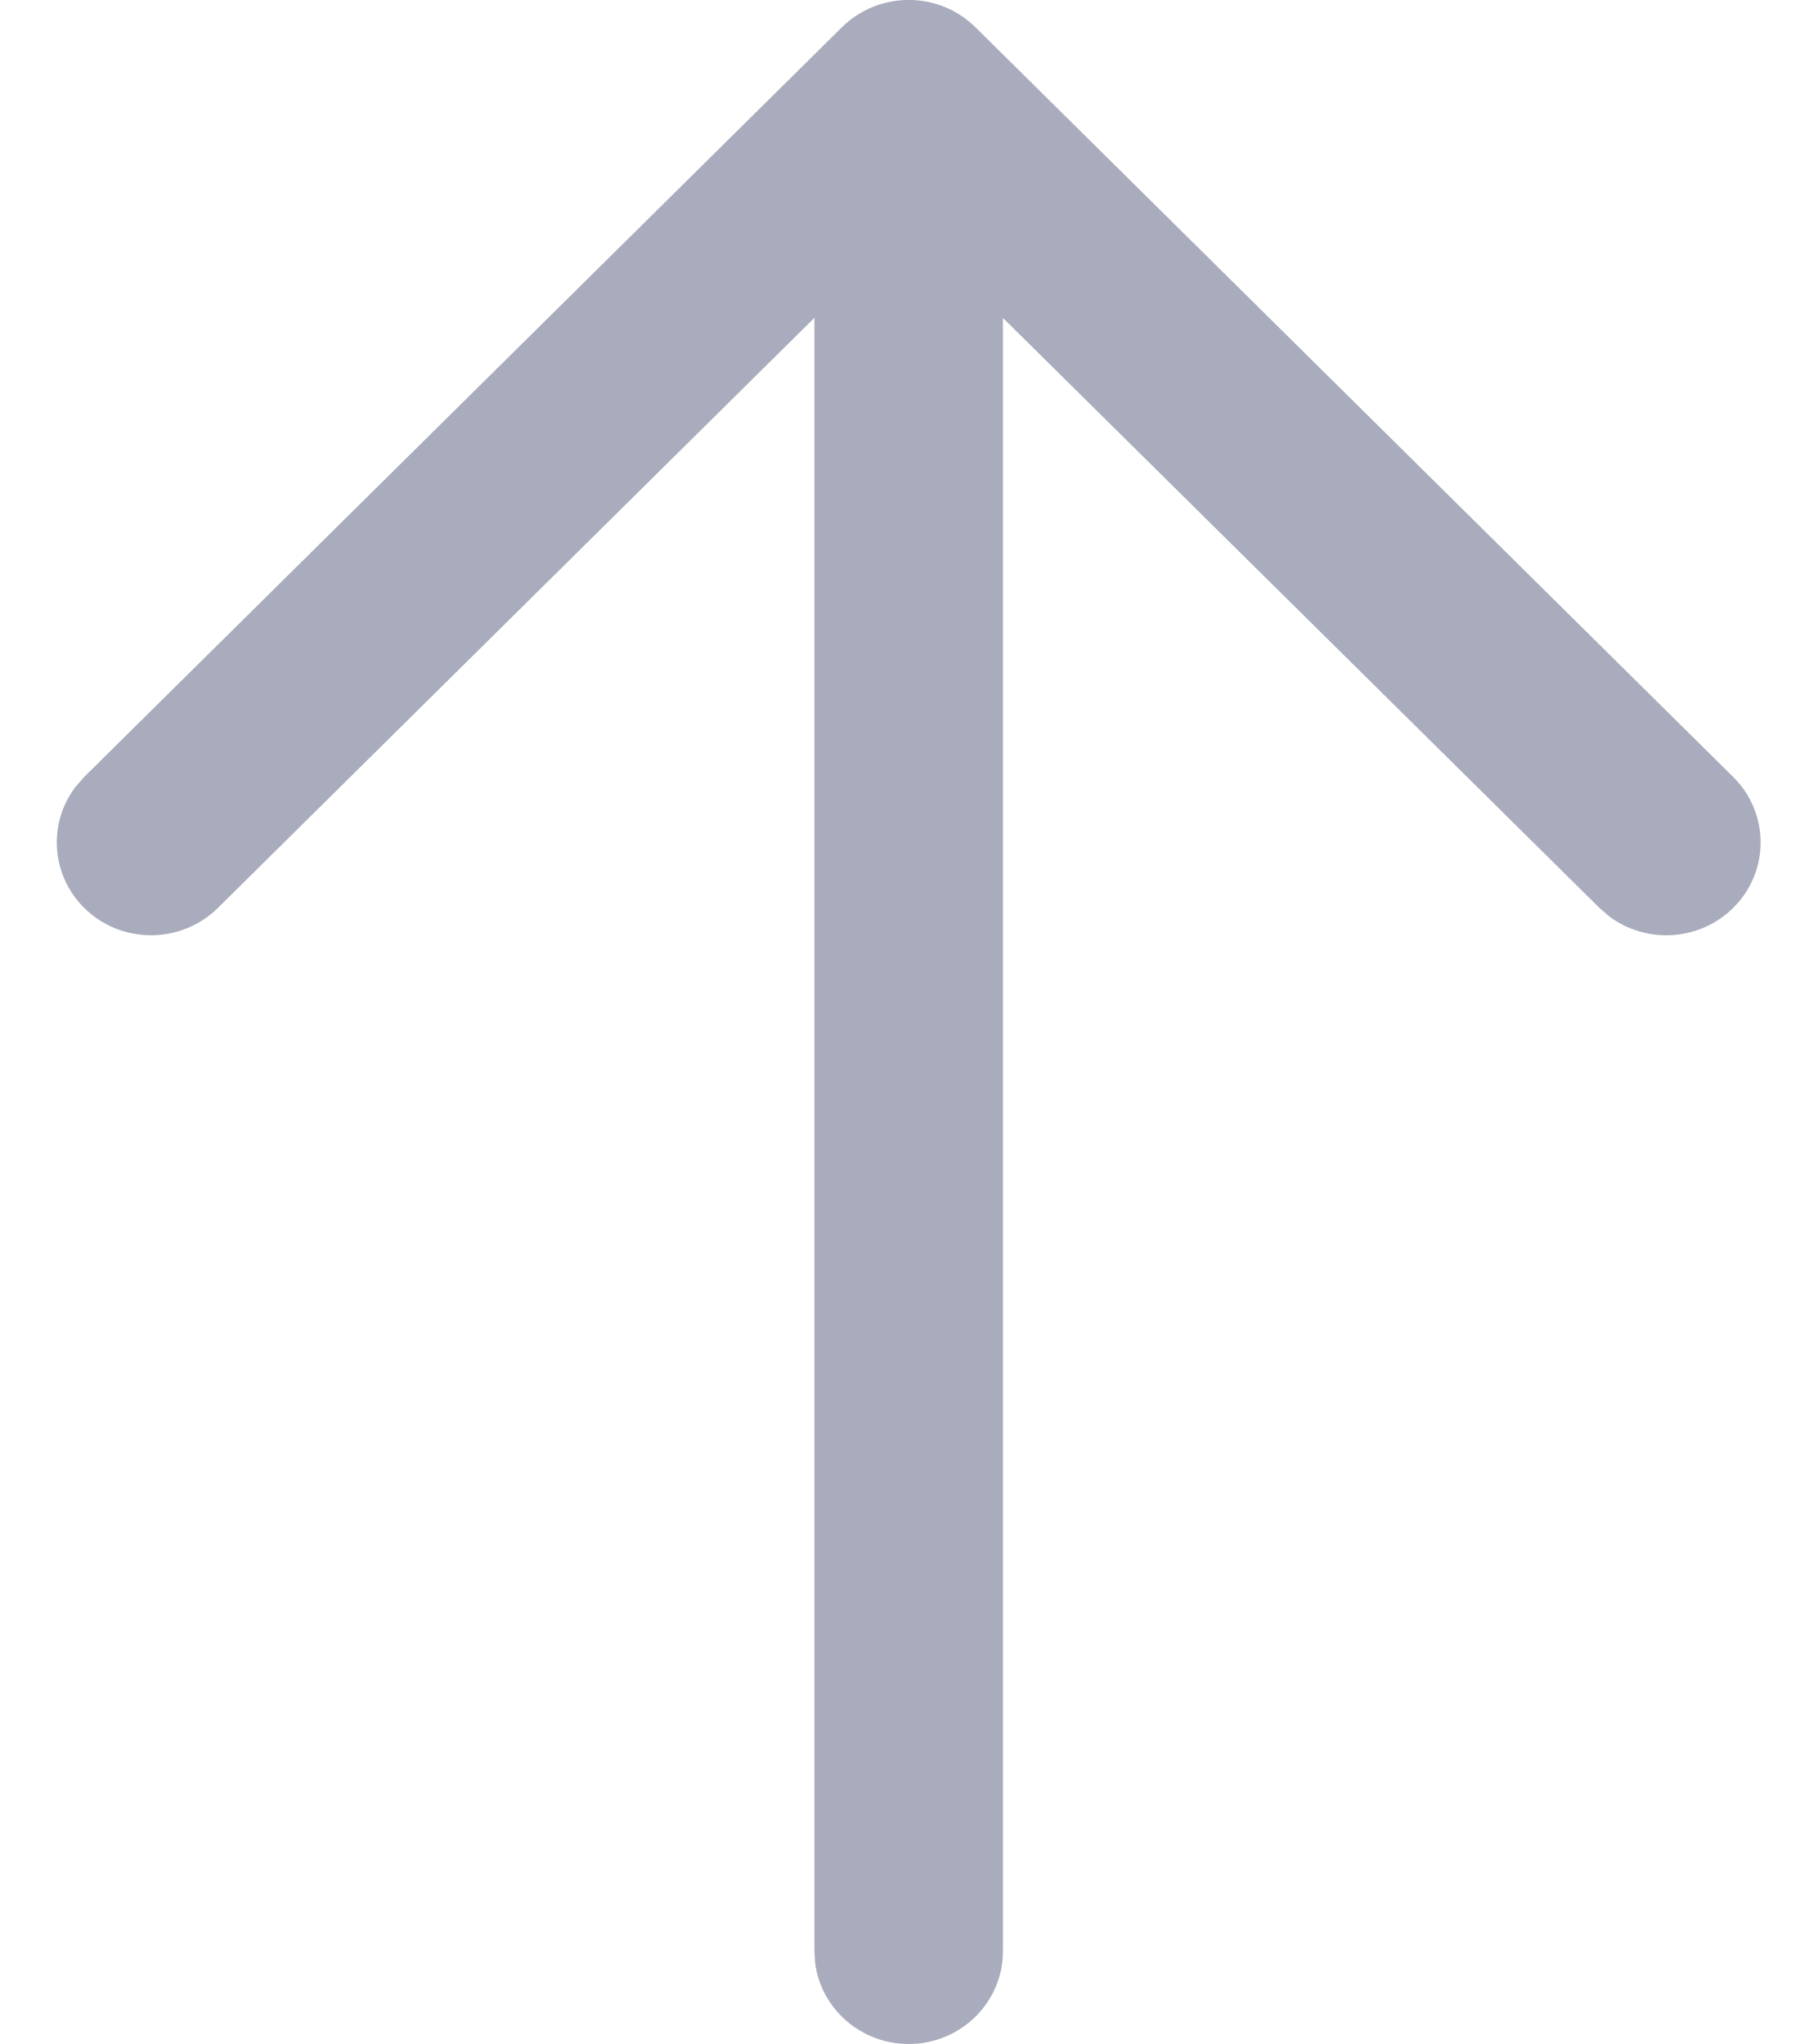
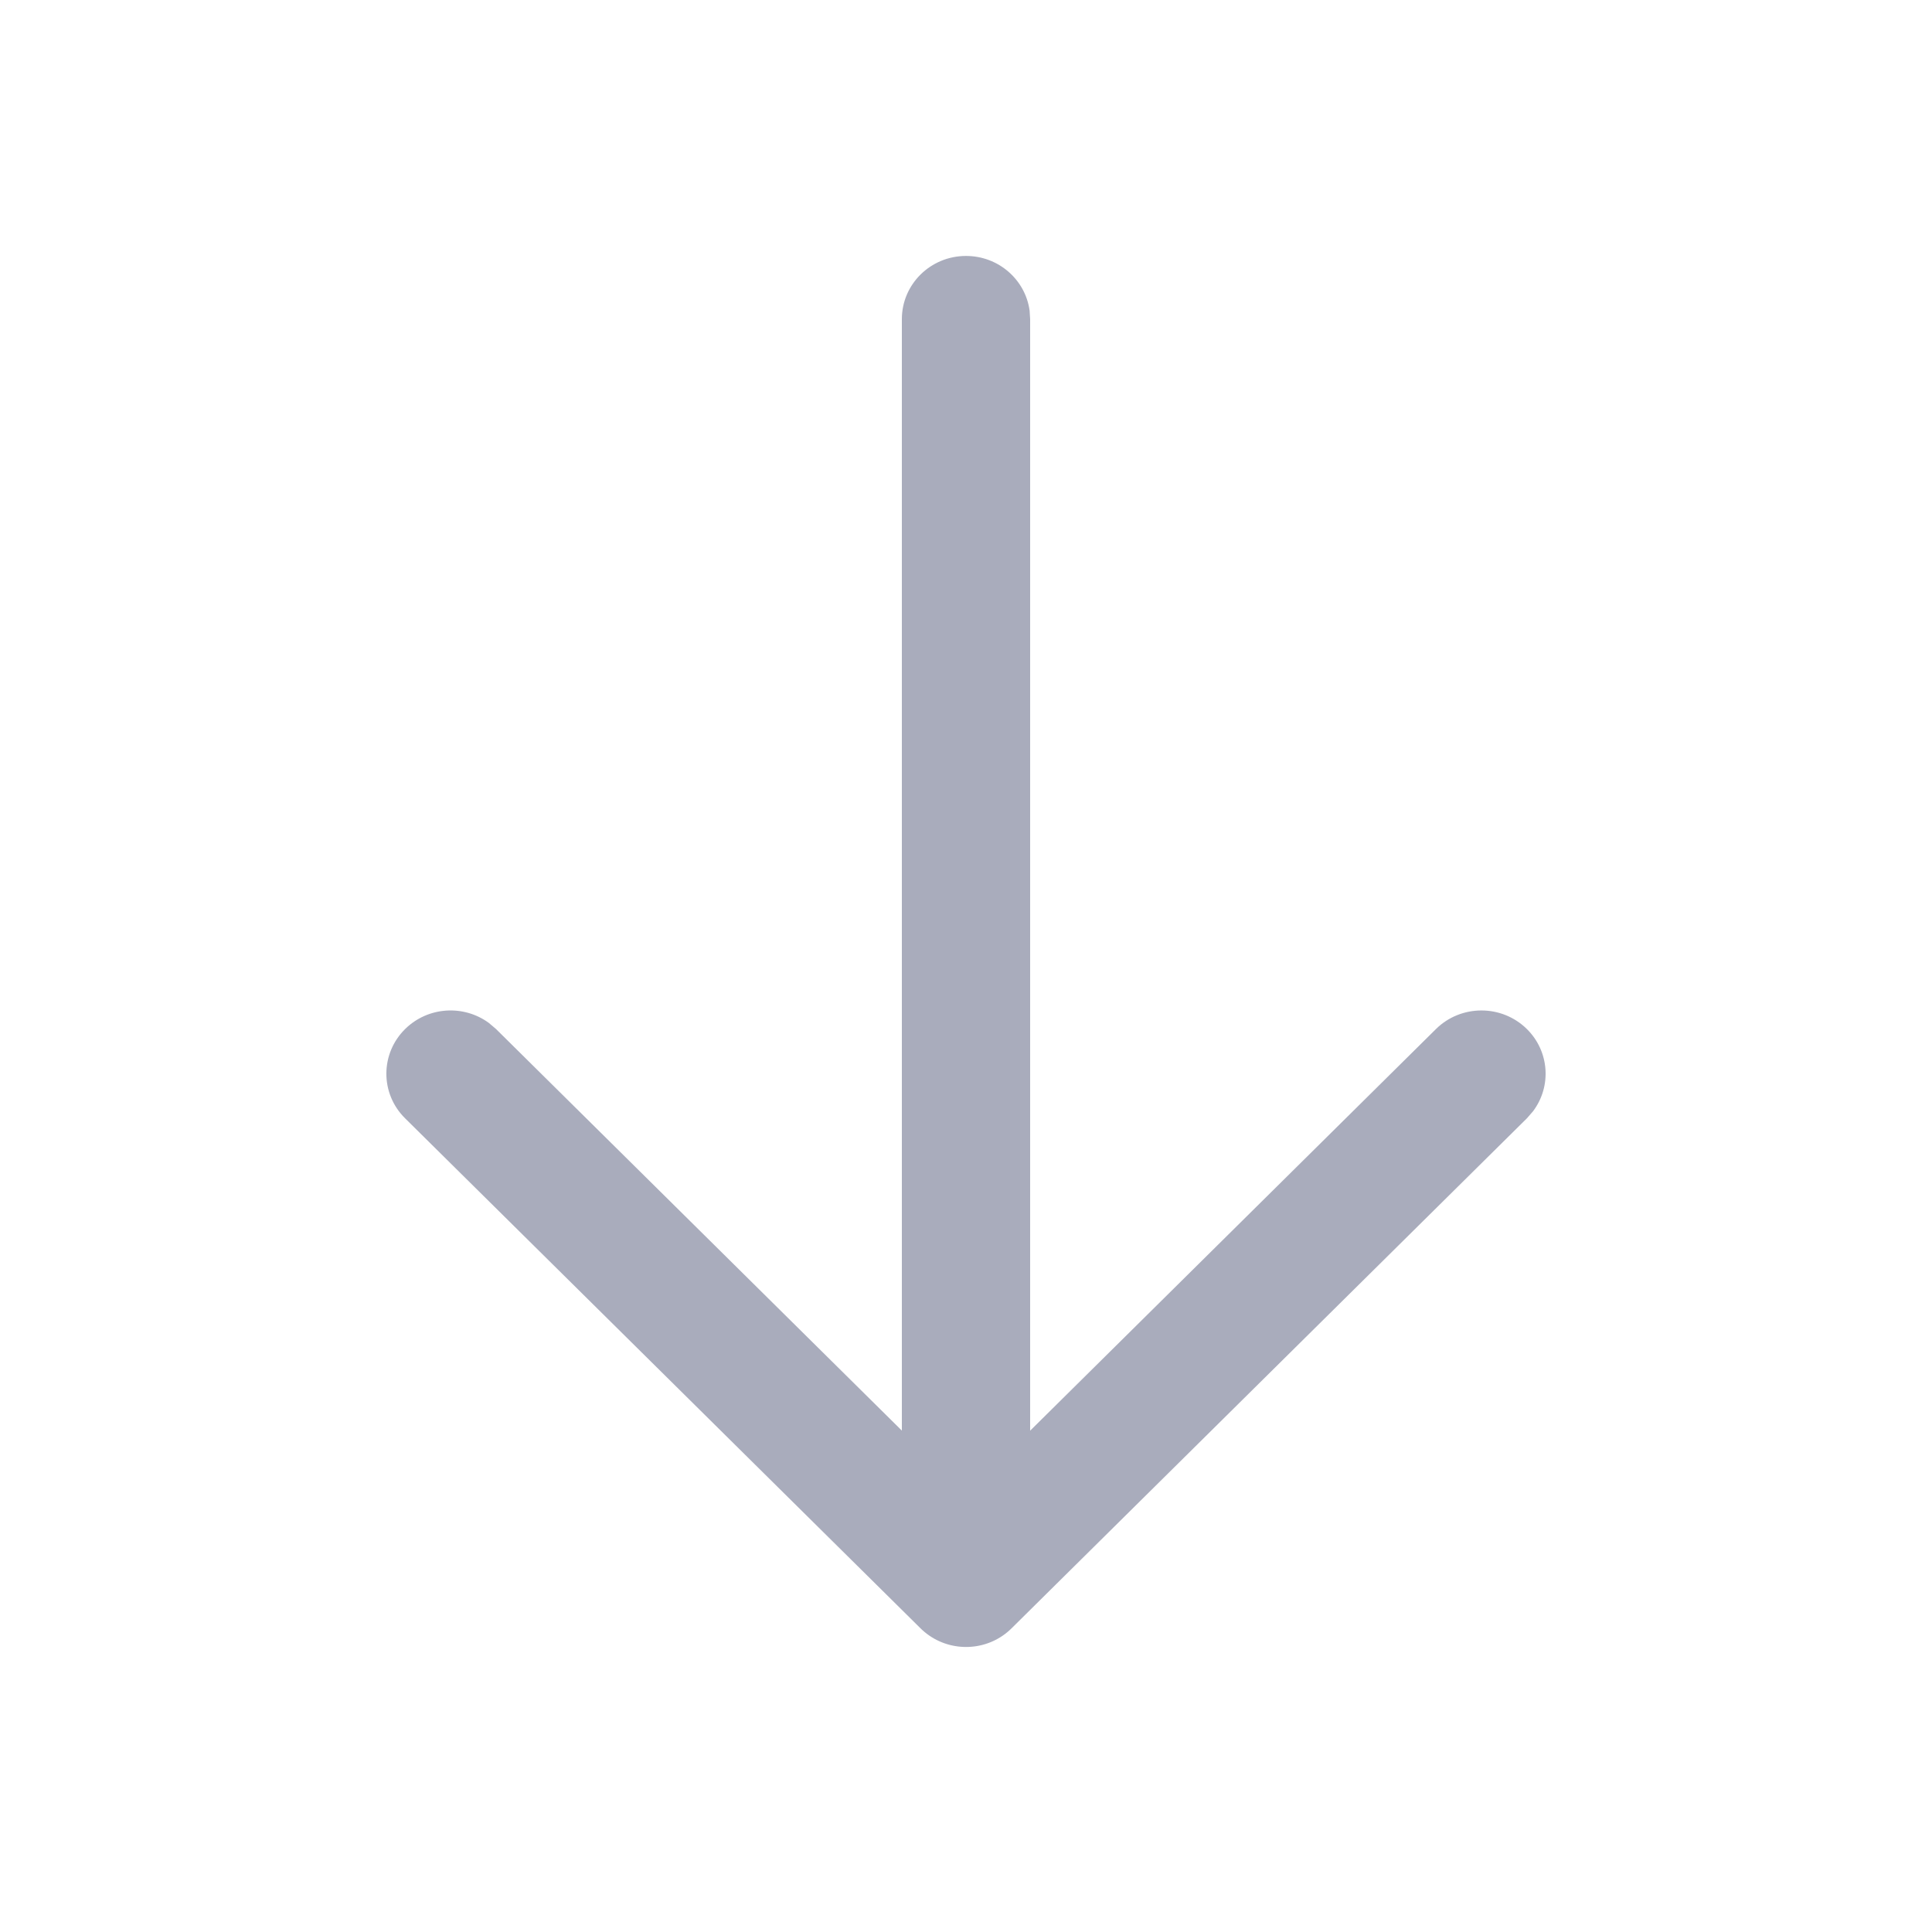
- <svg xmlns="http://www.w3.org/2000/svg" width="16" height="18" viewBox="0 0 16 18" fill="none">
-   <path d="M7.177 17.293C7.232 17.692 7.58 18 8 18C8.458 18 8.83 17.634 8.83 17.182V2.8L14.081 7.995L14.174 8.075C14.499 8.313 14.96 8.288 15.256 7.998C15.581 7.679 15.582 7.161 15.258 6.841L8.6 0.252C8.561 0.213 8.519 0.178 8.474 0.146C8.15 -0.077 7.7 -0.045 7.411 0.241L0.742 6.841L0.662 6.933C0.421 7.253 0.449 7.708 0.744 7.998C1.069 8.317 1.595 8.315 1.919 7.995L7.17 2.799V17.182L7.177 17.293Z" fill="#A9ACBC" />
+ <svg xmlns="http://www.w3.org/2000/svg" width="25" height="25" viewBox="0 0 25 25" fill="none">
+   <g id="arrow_tail">
+     <path id="Vector" fill-rule="evenodd" clip-rule="evenodd" d="M13.323 4.019C13.268 3.619 12.921 3.312 12.5 3.312C12.041 3.312 11.67 3.678 11.67 4.13V18.512L6.419 13.316L6.326 13.237C6.001 12.998 5.54 13.024 5.244 13.314C4.919 13.633 4.918 14.151 5.242 14.471L11.9 21.059C11.939 21.099 11.981 21.134 12.026 21.165C12.35 21.388 12.8 21.357 13.089 21.071L19.758 14.471L19.838 14.379C20.079 14.058 20.051 13.604 19.756 13.314C19.431 12.995 18.905 12.996 18.581 13.316L13.33 18.513V4.13L13.323 4.019Z" fill="#A9ACBC" />
+   </g>
</svg>
